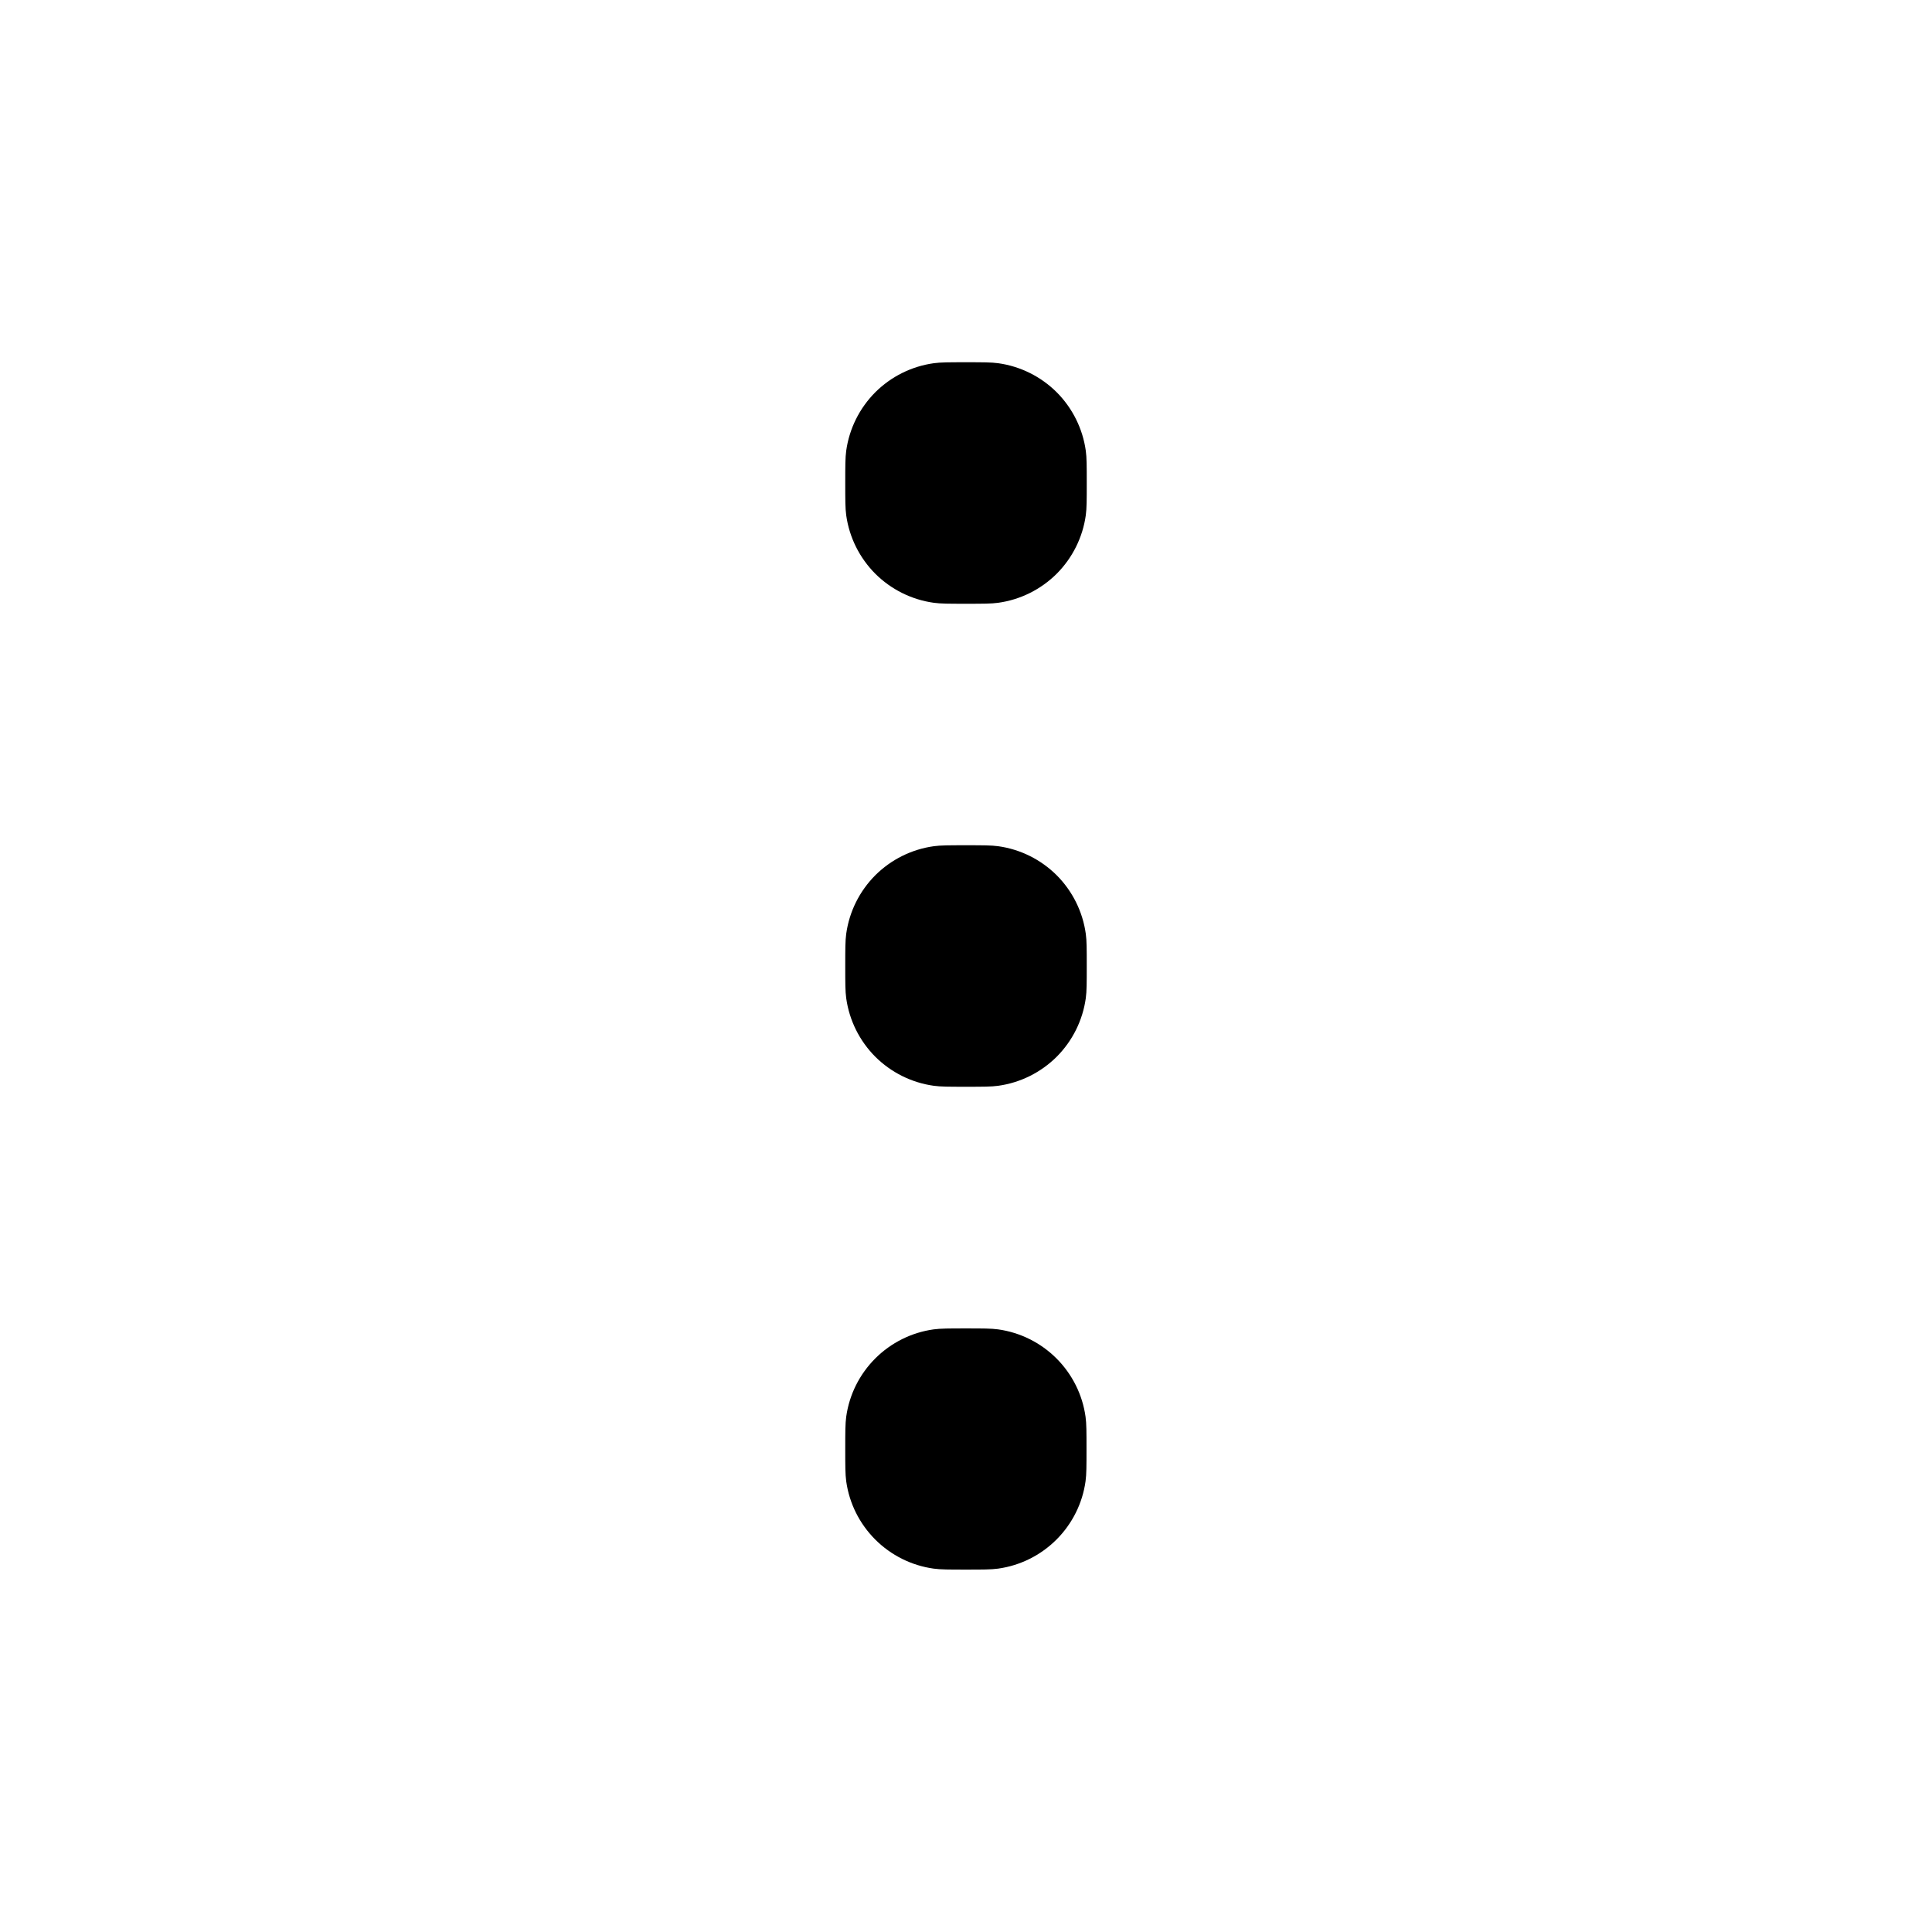
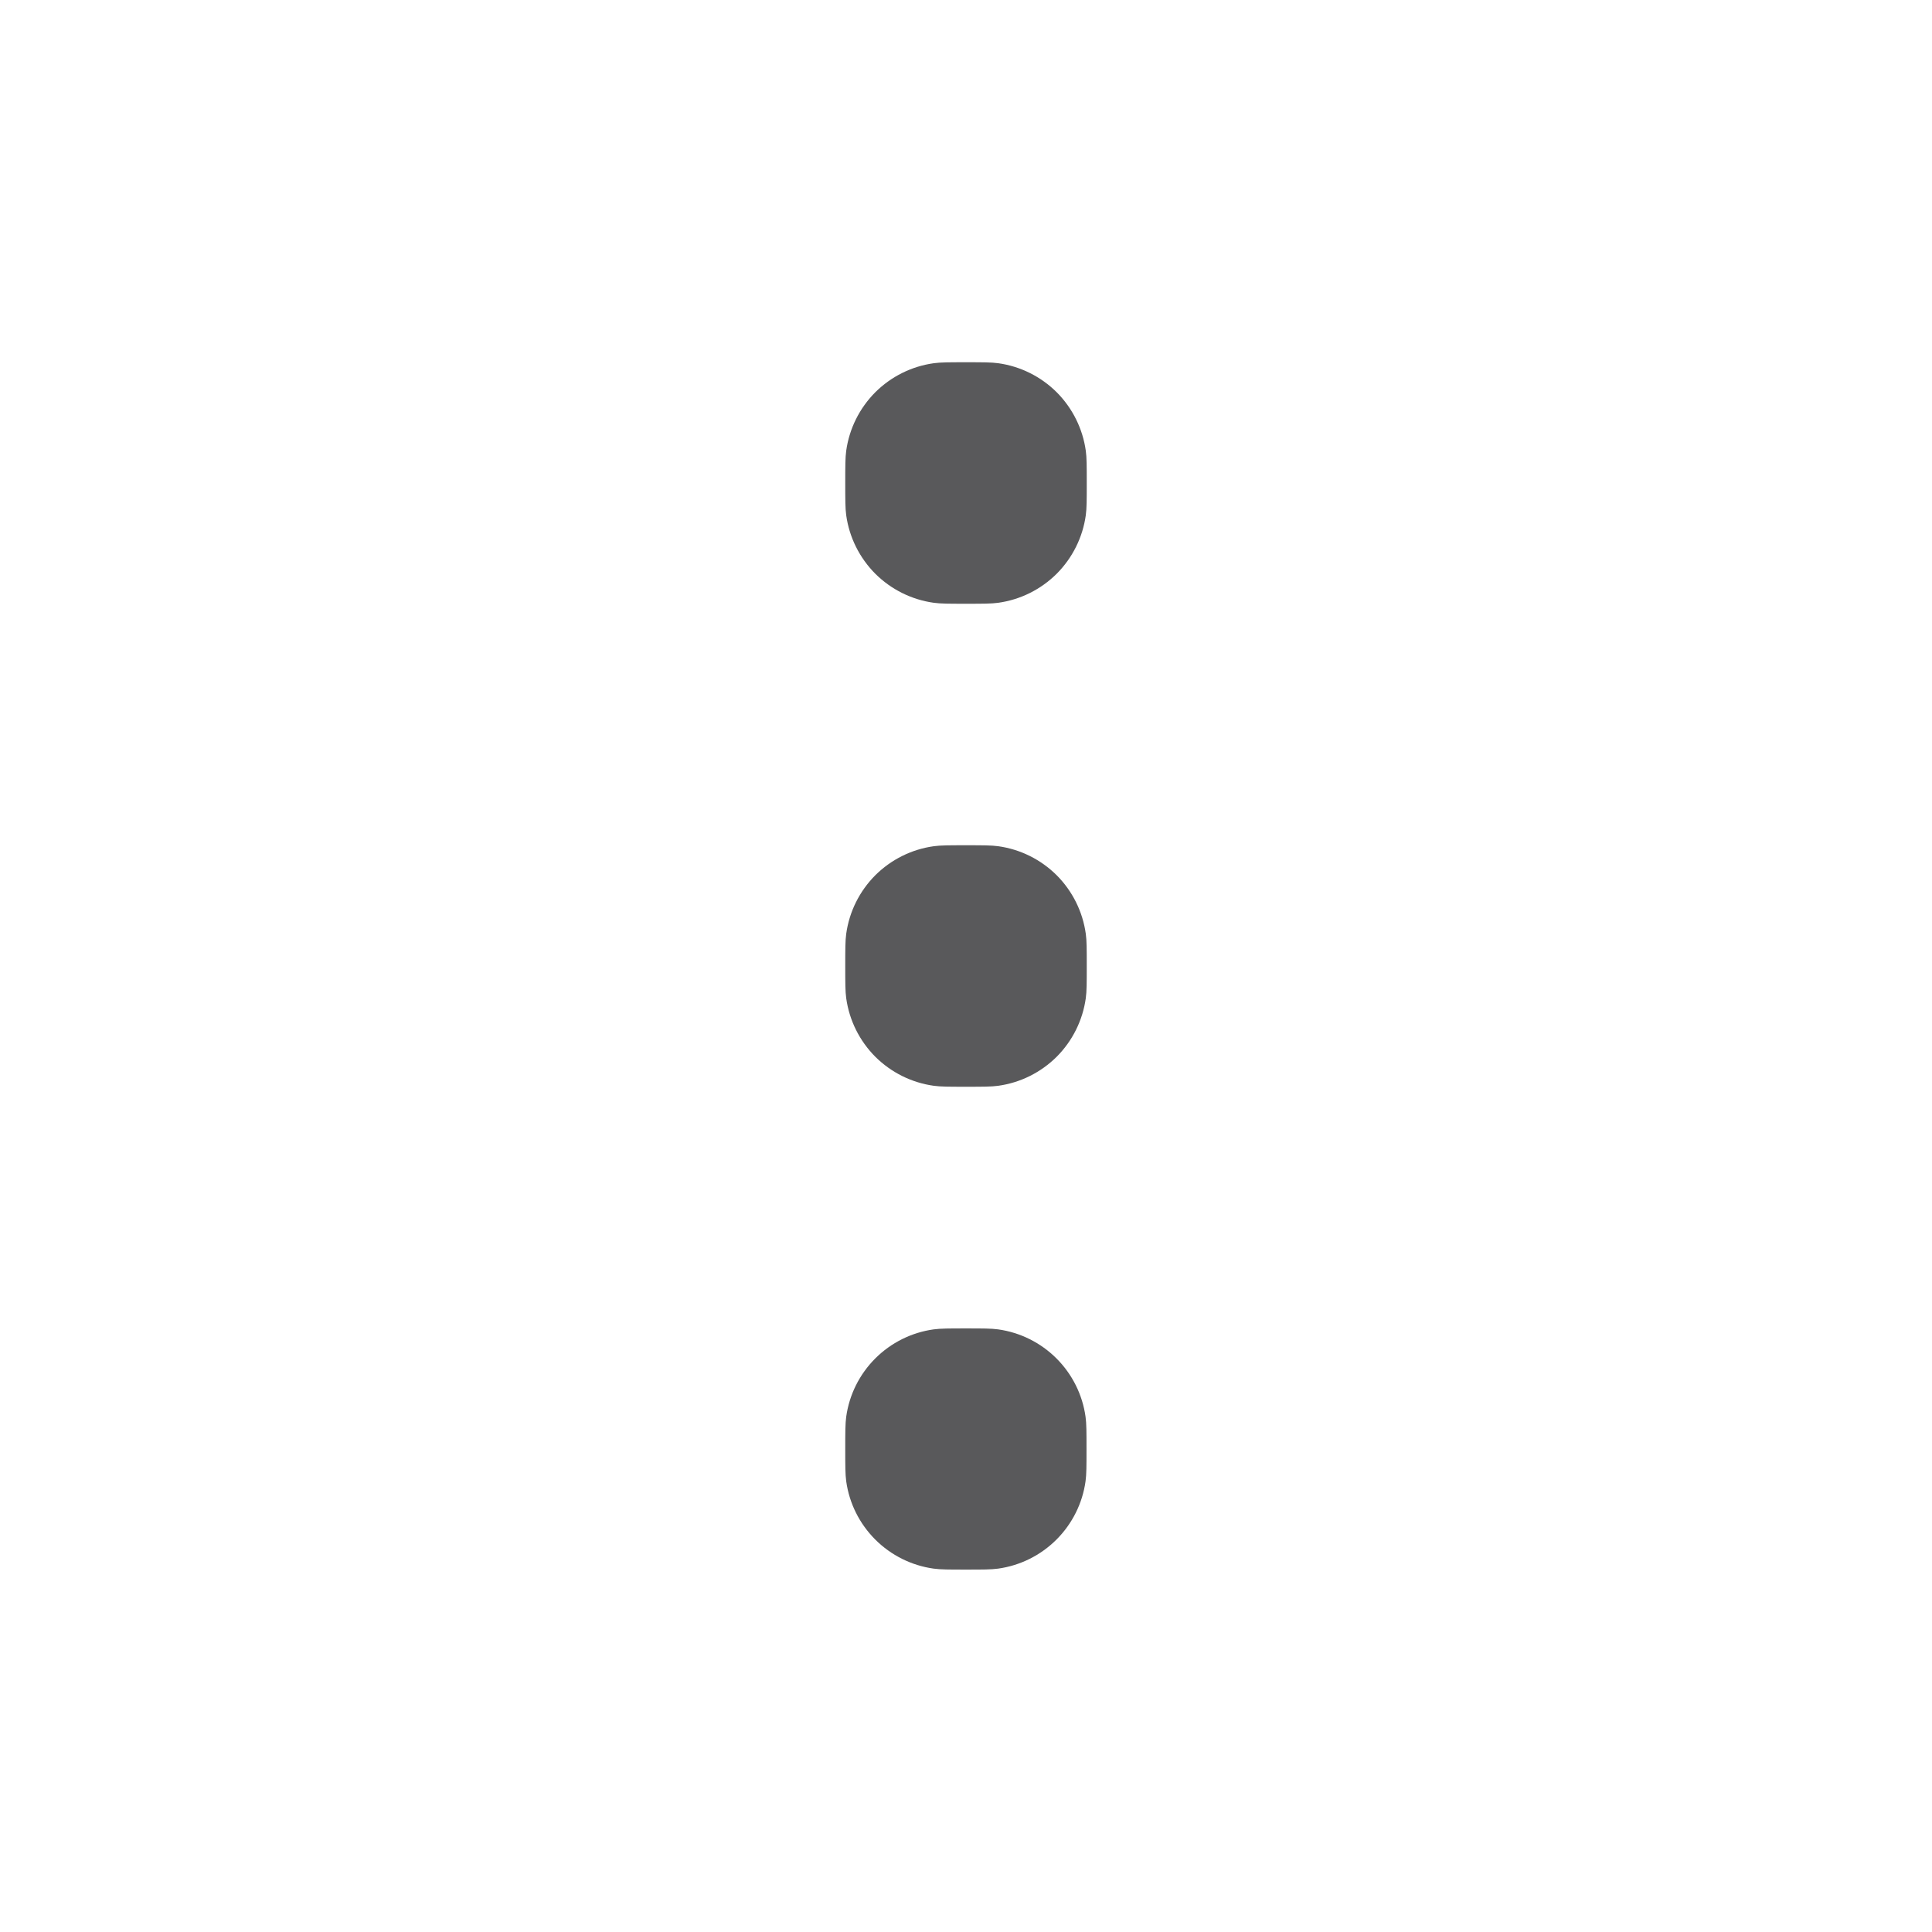
<svg xmlns="http://www.w3.org/2000/svg" width="24" height="24" viewBox="0 0 24 24" fill="none">
-   <path d="M10.5 6C10.5 5.79 10.5 5.686 10.512 5.599C10.55 5.325 10.677 5.07 10.873 4.873C11.07 4.677 11.325 4.55 11.6 4.512C11.685 4.5 11.79 4.5 12 4.5C12.21 4.5 12.313 4.5 12.4 4.512C12.675 4.55 12.93 4.677 13.127 4.873C13.323 5.07 13.45 5.325 13.488 5.599C13.5 5.685 13.5 5.79 13.5 6C13.5 6.21 13.5 6.314 13.488 6.401C13.45 6.675 13.323 6.93 13.127 7.127C12.93 7.323 12.675 7.45 12.4 7.488C12.315 7.5 12.21 7.5 12 7.5C11.79 7.5 11.687 7.5 11.6 7.488C11.325 7.45 11.07 7.323 10.873 7.127C10.677 6.93 10.55 6.675 10.512 6.401C10.5 6.315 10.5 6.21 10.5 6ZM10.5 12C10.5 11.79 10.5 11.687 10.512 11.6C10.55 11.325 10.677 11.07 10.873 10.873C11.07 10.677 11.325 10.55 11.6 10.512C11.685 10.5 11.79 10.5 12 10.5C12.21 10.5 12.313 10.5 12.4 10.512C12.675 10.55 12.93 10.677 13.127 10.873C13.323 11.07 13.45 11.325 13.488 11.6C13.5 11.685 13.5 11.79 13.5 12C13.5 12.21 13.5 12.313 13.488 12.4C13.45 12.675 13.323 12.93 13.127 13.127C12.93 13.323 12.675 13.45 12.4 13.488C12.315 13.5 12.21 13.5 12 13.5C11.79 13.5 11.687 13.5 11.6 13.488C11.325 13.45 11.07 13.323 10.873 13.127C10.677 12.93 10.55 12.675 10.512 12.4C10.5 12.315 10.5 12.21 10.5 12ZM10.5 18C10.5 17.791 10.5 17.686 10.512 17.599C10.55 17.325 10.677 17.071 10.873 16.875C11.069 16.679 11.324 16.552 11.598 16.514C11.687 16.502 11.79 16.502 11.998 16.502C12.207 16.502 12.313 16.502 12.399 16.514C12.673 16.552 12.928 16.679 13.124 16.875C13.32 17.071 13.447 17.325 13.485 17.599C13.497 17.686 13.497 17.791 13.497 18C13.497 18.209 13.497 18.314 13.485 18.401C13.447 18.675 13.32 18.929 13.124 19.125C12.928 19.321 12.673 19.448 12.399 19.486C12.312 19.498 12.207 19.498 11.998 19.498C11.79 19.498 11.685 19.498 11.598 19.486C11.324 19.448 11.069 19.321 10.873 19.125C10.677 18.929 10.55 18.675 10.512 18.401C10.5 18.314 10.5 18.209 10.5 18Z" fill="black" />
+   <path d="M10.5 6C10.5 5.79 10.5 5.686 10.512 5.599C10.55 5.325 10.677 5.07 10.873 4.873C11.07 4.677 11.325 4.55 11.6 4.512C11.685 4.5 11.79 4.5 12 4.5C12.21 4.5 12.313 4.5 12.4 4.512C12.675 4.55 12.93 4.677 13.127 4.873C13.323 5.07 13.45 5.325 13.488 5.599C13.5 5.685 13.5 5.79 13.5 6C13.5 6.21 13.5 6.314 13.488 6.401C13.45 6.675 13.323 6.93 13.127 7.127C12.93 7.323 12.675 7.45 12.4 7.488C12.315 7.5 12.21 7.5 12 7.5C11.79 7.5 11.687 7.5 11.6 7.488C11.325 7.45 11.07 7.323 10.873 7.127C10.677 6.93 10.55 6.675 10.512 6.401C10.5 6.315 10.5 6.21 10.5 6ZM10.5 12C10.5 11.79 10.5 11.687 10.512 11.6C10.55 11.325 10.677 11.07 10.873 10.873C11.07 10.677 11.325 10.55 11.6 10.512C11.685 10.5 11.79 10.5 12 10.5C12.21 10.5 12.313 10.5 12.4 10.512C12.675 10.55 12.93 10.677 13.127 10.873C13.323 11.07 13.45 11.325 13.488 11.6C13.5 11.685 13.5 11.79 13.5 12C13.5 12.21 13.5 12.313 13.488 12.4C13.45 12.675 13.323 12.93 13.127 13.127C12.93 13.323 12.675 13.45 12.4 13.488C12.315 13.5 12.21 13.5 12 13.5C11.79 13.5 11.687 13.5 11.6 13.488C11.325 13.45 11.07 13.323 10.873 13.127C10.677 12.93 10.55 12.675 10.512 12.4C10.5 12.315 10.5 12.21 10.5 12ZM10.5 18C10.5 17.791 10.5 17.686 10.512 17.599C10.55 17.325 10.677 17.071 10.873 16.875C11.069 16.679 11.324 16.552 11.598 16.514C11.687 16.502 11.79 16.502 11.998 16.502C12.207 16.502 12.313 16.502 12.399 16.514C12.673 16.552 12.928 16.679 13.124 16.875C13.32 17.071 13.447 17.325 13.485 17.599C13.497 17.686 13.497 17.791 13.497 18C13.497 18.209 13.497 18.314 13.485 18.401C13.447 18.675 13.32 18.929 13.124 19.125C12.928 19.321 12.673 19.448 12.399 19.486C12.312 19.498 12.207 19.498 11.998 19.498C11.79 19.498 11.685 19.498 11.598 19.486C11.324 19.448 11.069 19.321 10.873 19.125C10.677 18.929 10.55 18.675 10.512 18.401C10.5 18.314 10.5 18.209 10.5 18Z" fill="#59595B" />
</svg>
